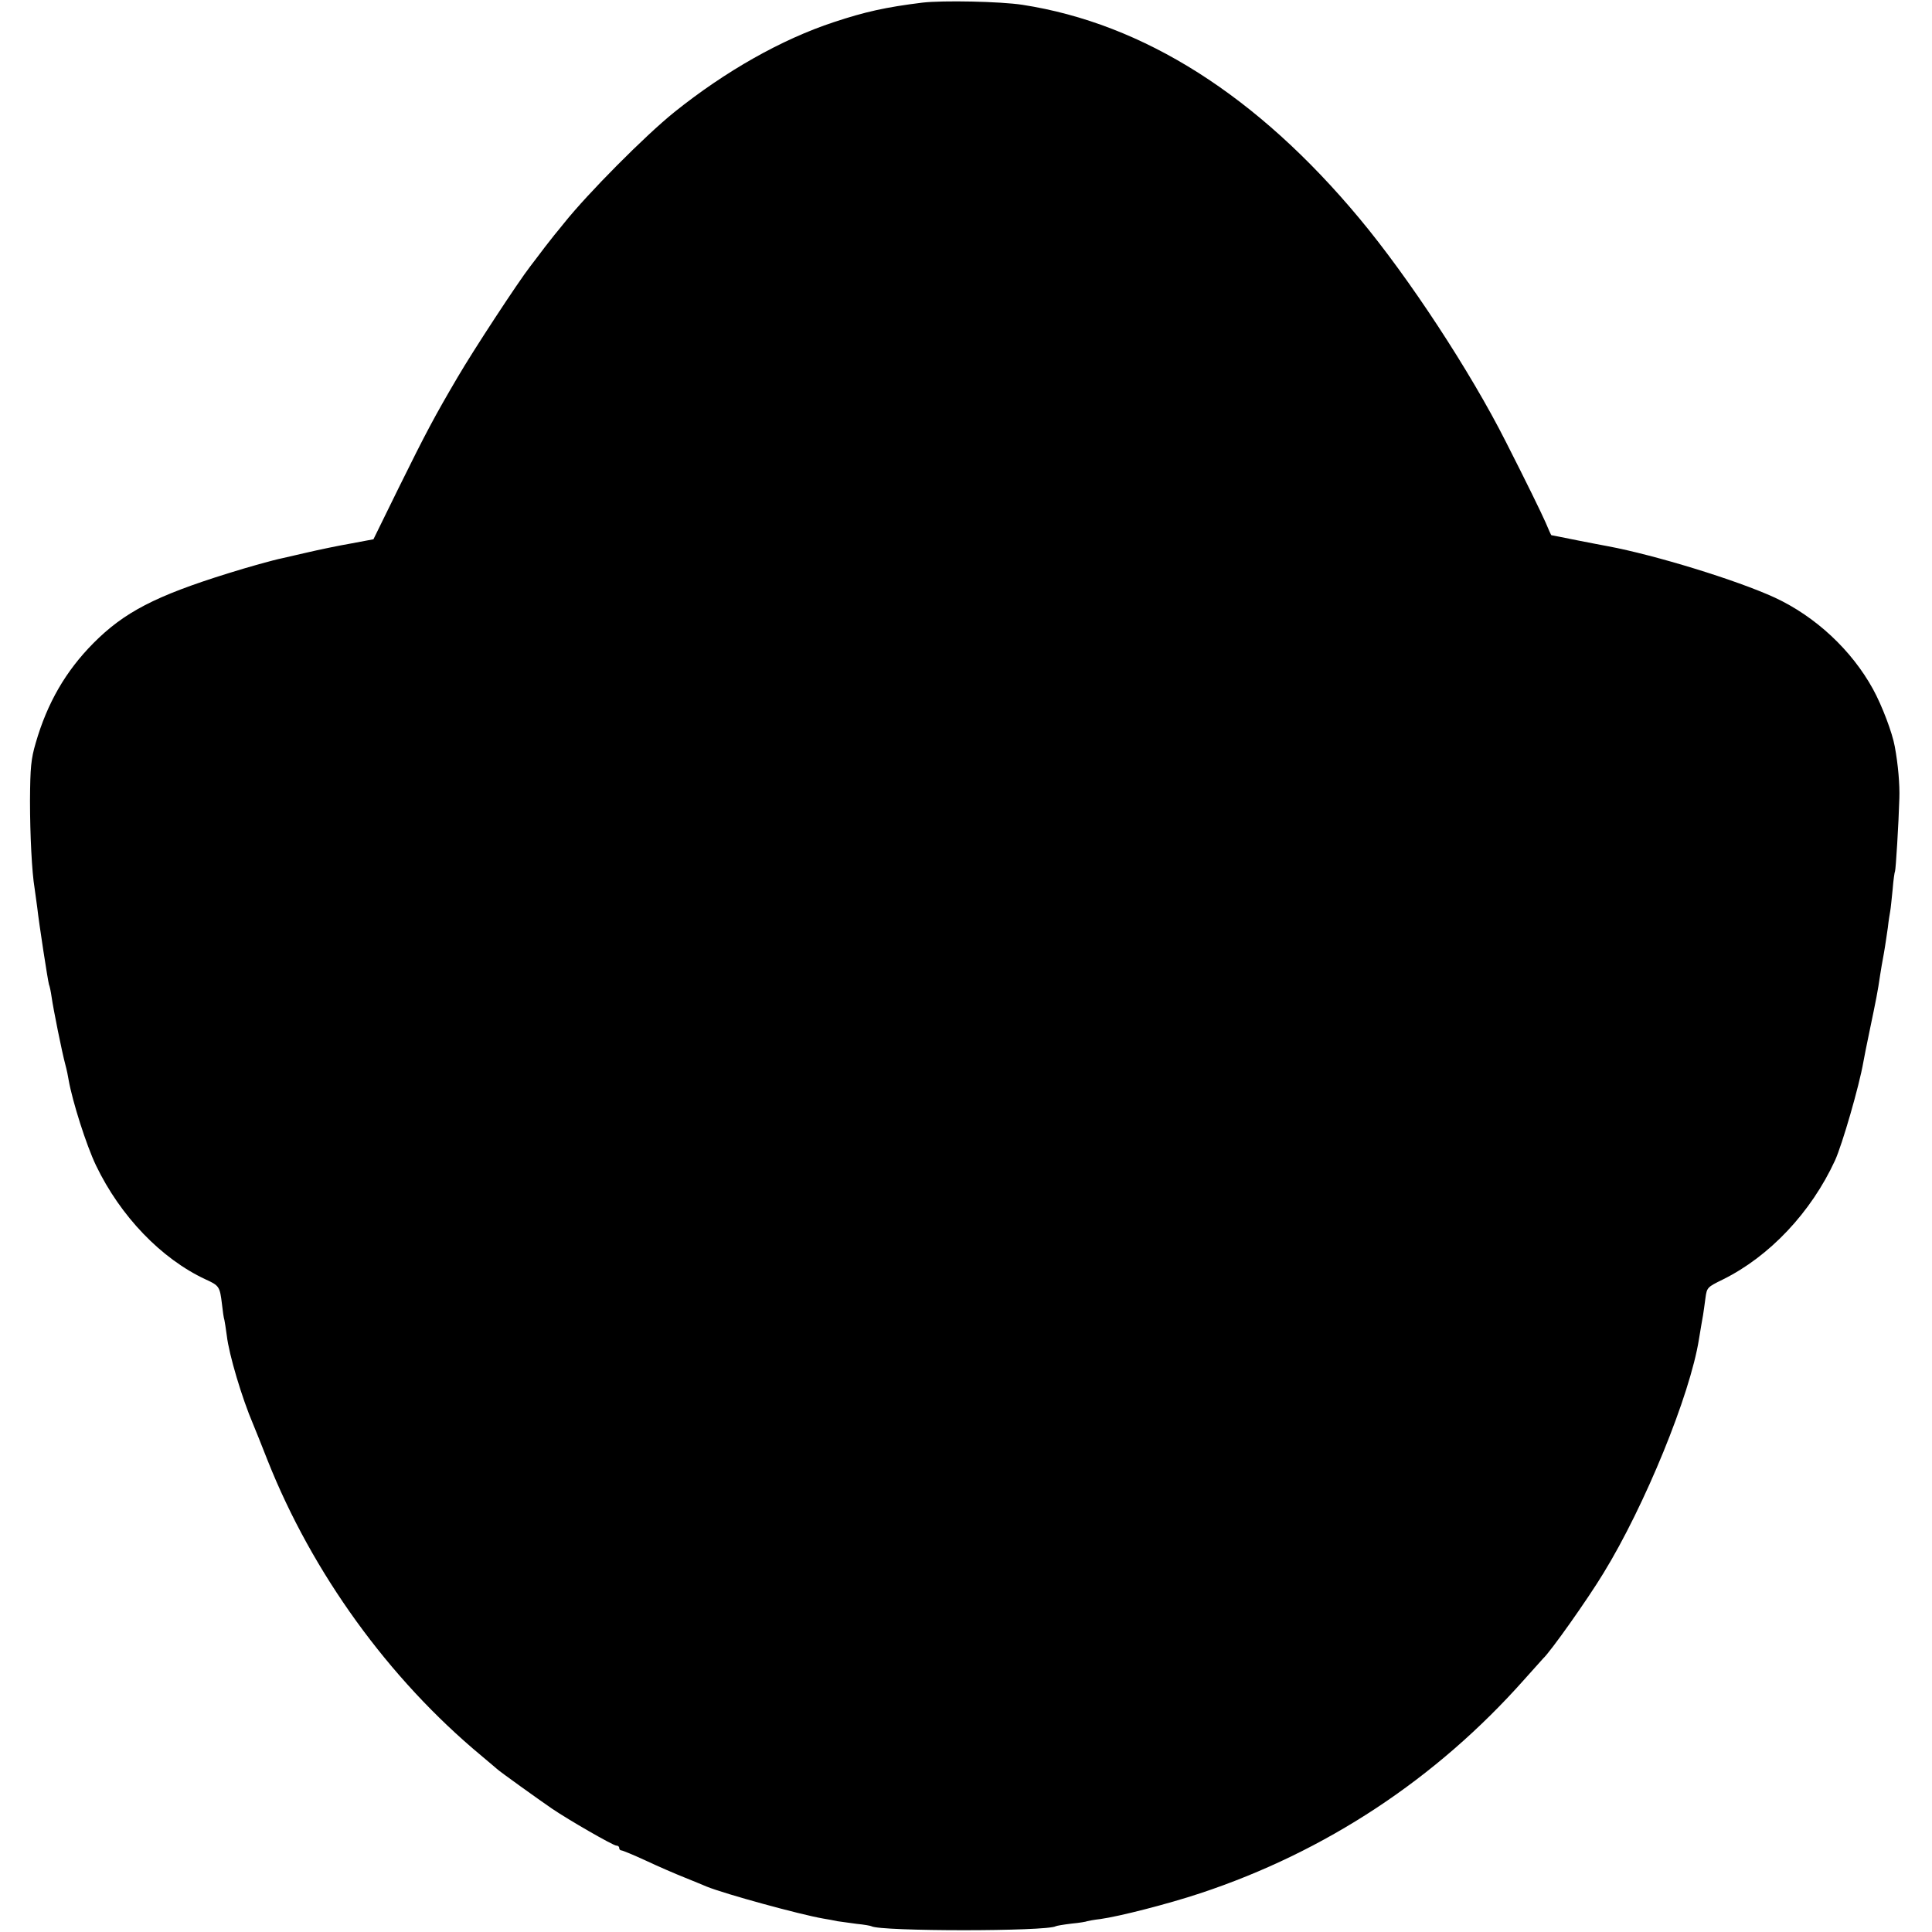
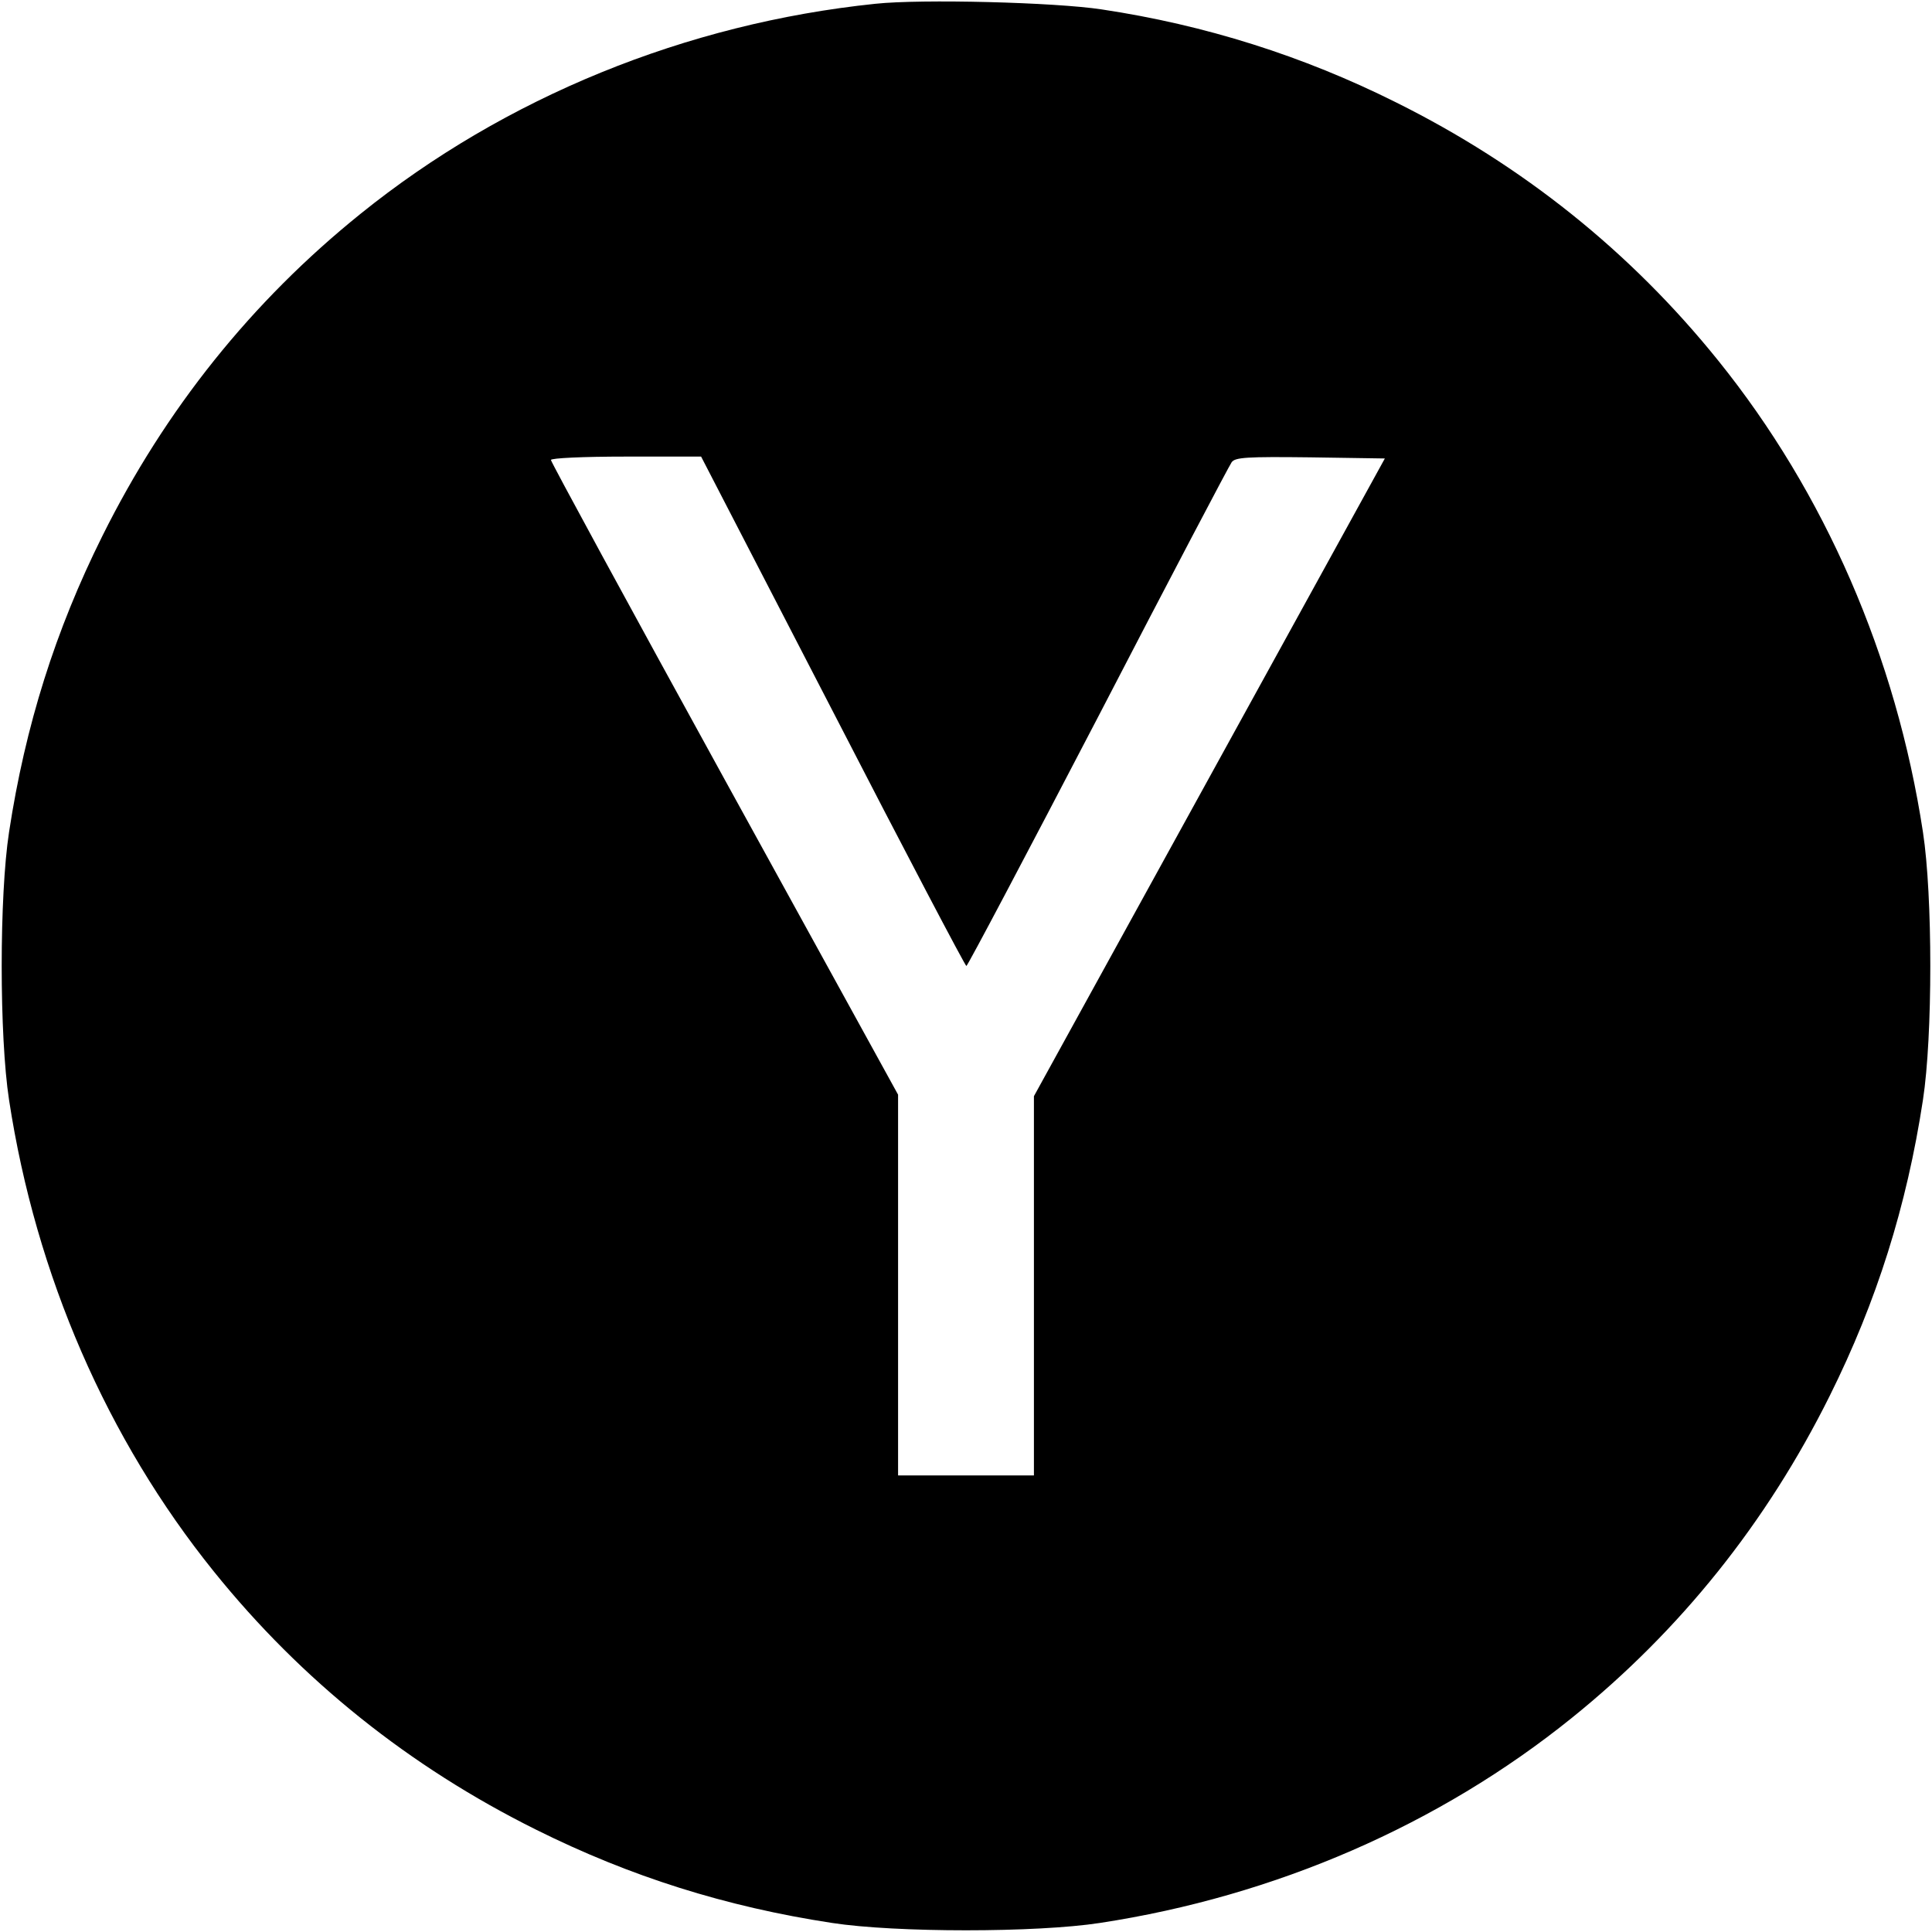
- <svg xmlns="http://www.w3.org/2000/svg" version="1.0" width="805pt" height="805pt" viewBox="0 0 805 805" preserveAspectRatio="xMidYMid meet">
-   <g transform="translate(0,805) scale(0.1,-0.1)" fill="#000000" stroke="none">
-     <path d="M3843 8039 c-153 -19 -238 -38 -368 -81 -219 -72 -453 -205 -665 -375 -123 -99 -362 -340 -460 -463 -14 -17 -32 -40 -40 -49 -8 -10 -26 -33 -40 -51 -14 -19 -41 -54 -60 -79 -52 -67 -238 -351 -304 -464 -94 -160 -132 -231 -244 -458 l-106 -216 -96 -18 c-52 -9 -133 -26 -180 -37 -47 -11 -92 -21 -100 -23 -44 -9 -147 -38 -230 -64 -302 -94 -433 -162 -561 -291 -115 -116 -192 -249 -240 -415 -20 -68 -23 -103 -24 -240 0 -145 8 -300 19 -365 2 -14 7 -50 11 -80 8 -72 44 -304 49 -322 3 -7 8 -30 11 -52 7 -50 43 -229 57 -281 6 -22 12 -51 14 -65 16 -90 73 -270 114 -356 102 -212 272 -389 457 -475 57 -26 59 -30 68 -104 3 -27 7 -57 10 -65 2 -8 6 -37 10 -65 9 -79 63 -260 110 -370 7 -16 34 -84 60 -150 186 -469 505 -910 890 -1230 33 -28 62 -52 65 -55 7 -8 176 -129 230 -166 69 -47 255 -154 268 -154 7 0 12 -4 12 -10 0 -5 4 -10 9 -10 5 0 51 -19 103 -43 51 -24 125 -56 163 -71 39 -16 79 -32 90 -37 77 -31 387 -116 485 -133 19 -3 46 -8 59 -11 13 -2 49 -7 80 -11 31 -3 59 -8 62 -10 38 -22 730 -22 768 0 3 2 33 7 66 11 32 3 62 8 65 10 3 1 28 6 55 9 79 11 279 62 415 107 523 173 984 477 1352 892 40 45 75 84 78 87 29 26 185 246 251 355 172 280 361 742 398 975 7 41 14 86 17 100 2 14 7 46 10 71 6 45 8 46 73 78 194 96 367 279 467 496 30 66 101 311 118 410 3 17 14 73 25 125 29 139 35 169 45 238 2 15 9 54 15 87 6 33 13 83 17 110 3 28 8 58 10 69 2 10 6 51 10 90 3 39 8 73 10 76 3 6 15 198 18 304 2 55 -5 140 -19 215 -10 57 -53 171 -91 240 -89 162 -239 302 -409 381 -159 73 -498 177 -695 214 -14 2 -72 14 -130 25 -58 12 -106 21 -106 21 -1 0 -12 24 -24 53 -19 43 -82 172 -166 337 -148 293 -404 683 -609 929 -426 512 -900 813 -1405 891 -91 14 -332 19 -417 9z" />
+ <svg xmlns="http://www.w3.org/2000/svg" version="1.0" width="512pt" height="512pt" viewBox="0 0 512 512" preserveAspectRatio="xMidYMid meet">
+   <g transform="translate(0,512) scale(0.1,-0.1)" fill="#000000" stroke="none">
+     <path d="M2320 5110 c-502 -52 -982 -248 -1365 -557 -288 -232 -517 -518 -684 -854 -124 -249 -204 -502 -247 -784 -26 -169 -26 -541 0 -710 71 -465 260 -899 543 -1250 232 -288 518 -517 854 -684 249 -124 502 -204 784 -247 169 -26 541 -26 710 0 465 71 899 260 1250 543 288 232 517 518 684 854 124 249 204 502 247 784 26 169 26 541 0 710 -71 465 -260 899 -543 1250 -232 288 -518 517 -854 684 -246 123 -506 205 -779 246 -124 19 -478 28 -600 15z m-113 -1875 c191 -371 351 -675 354 -675 3 0 160 297 349 660 188 363 348 667 354 675 9 13 40 15 208 13 l198 -3 -465 -845 -465 -845 0 -502 0 -503 -180 0 -180 0 0 505 0 504 -460 836 c-253 460 -460 841 -460 846 0 5 85 9 199 9 l199 0 349 -675z" />
  </g>
</svg>
